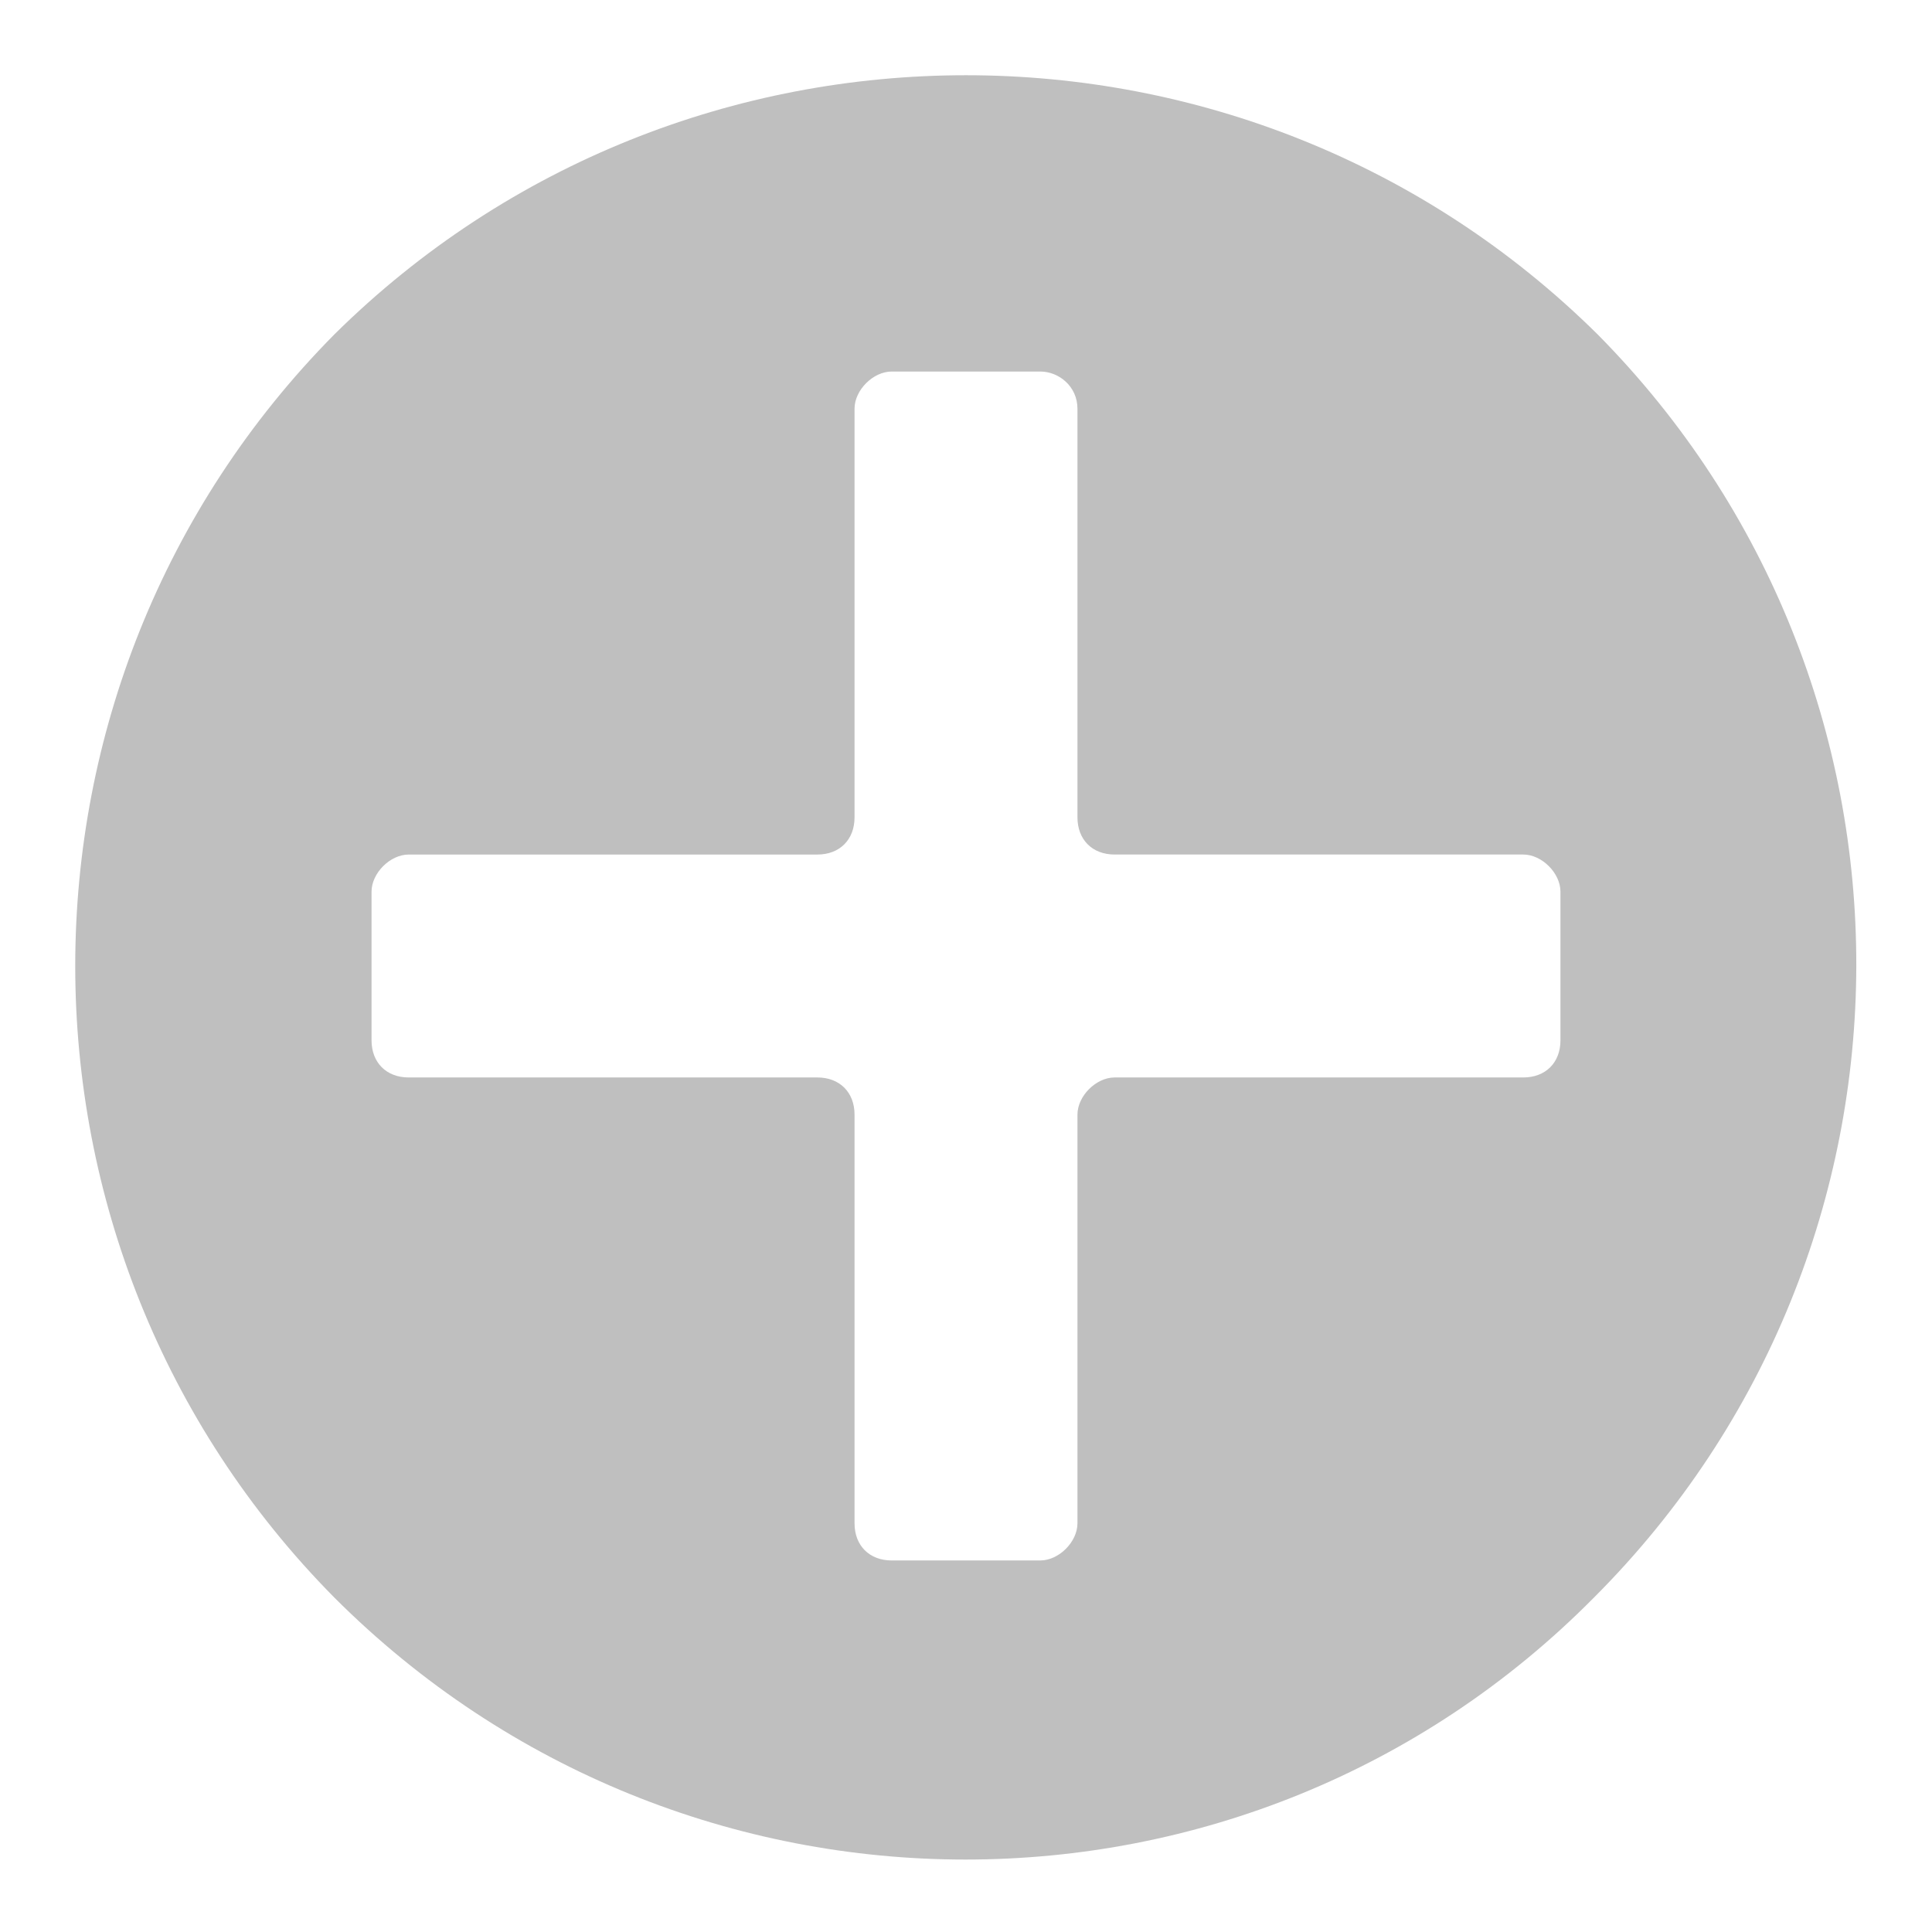
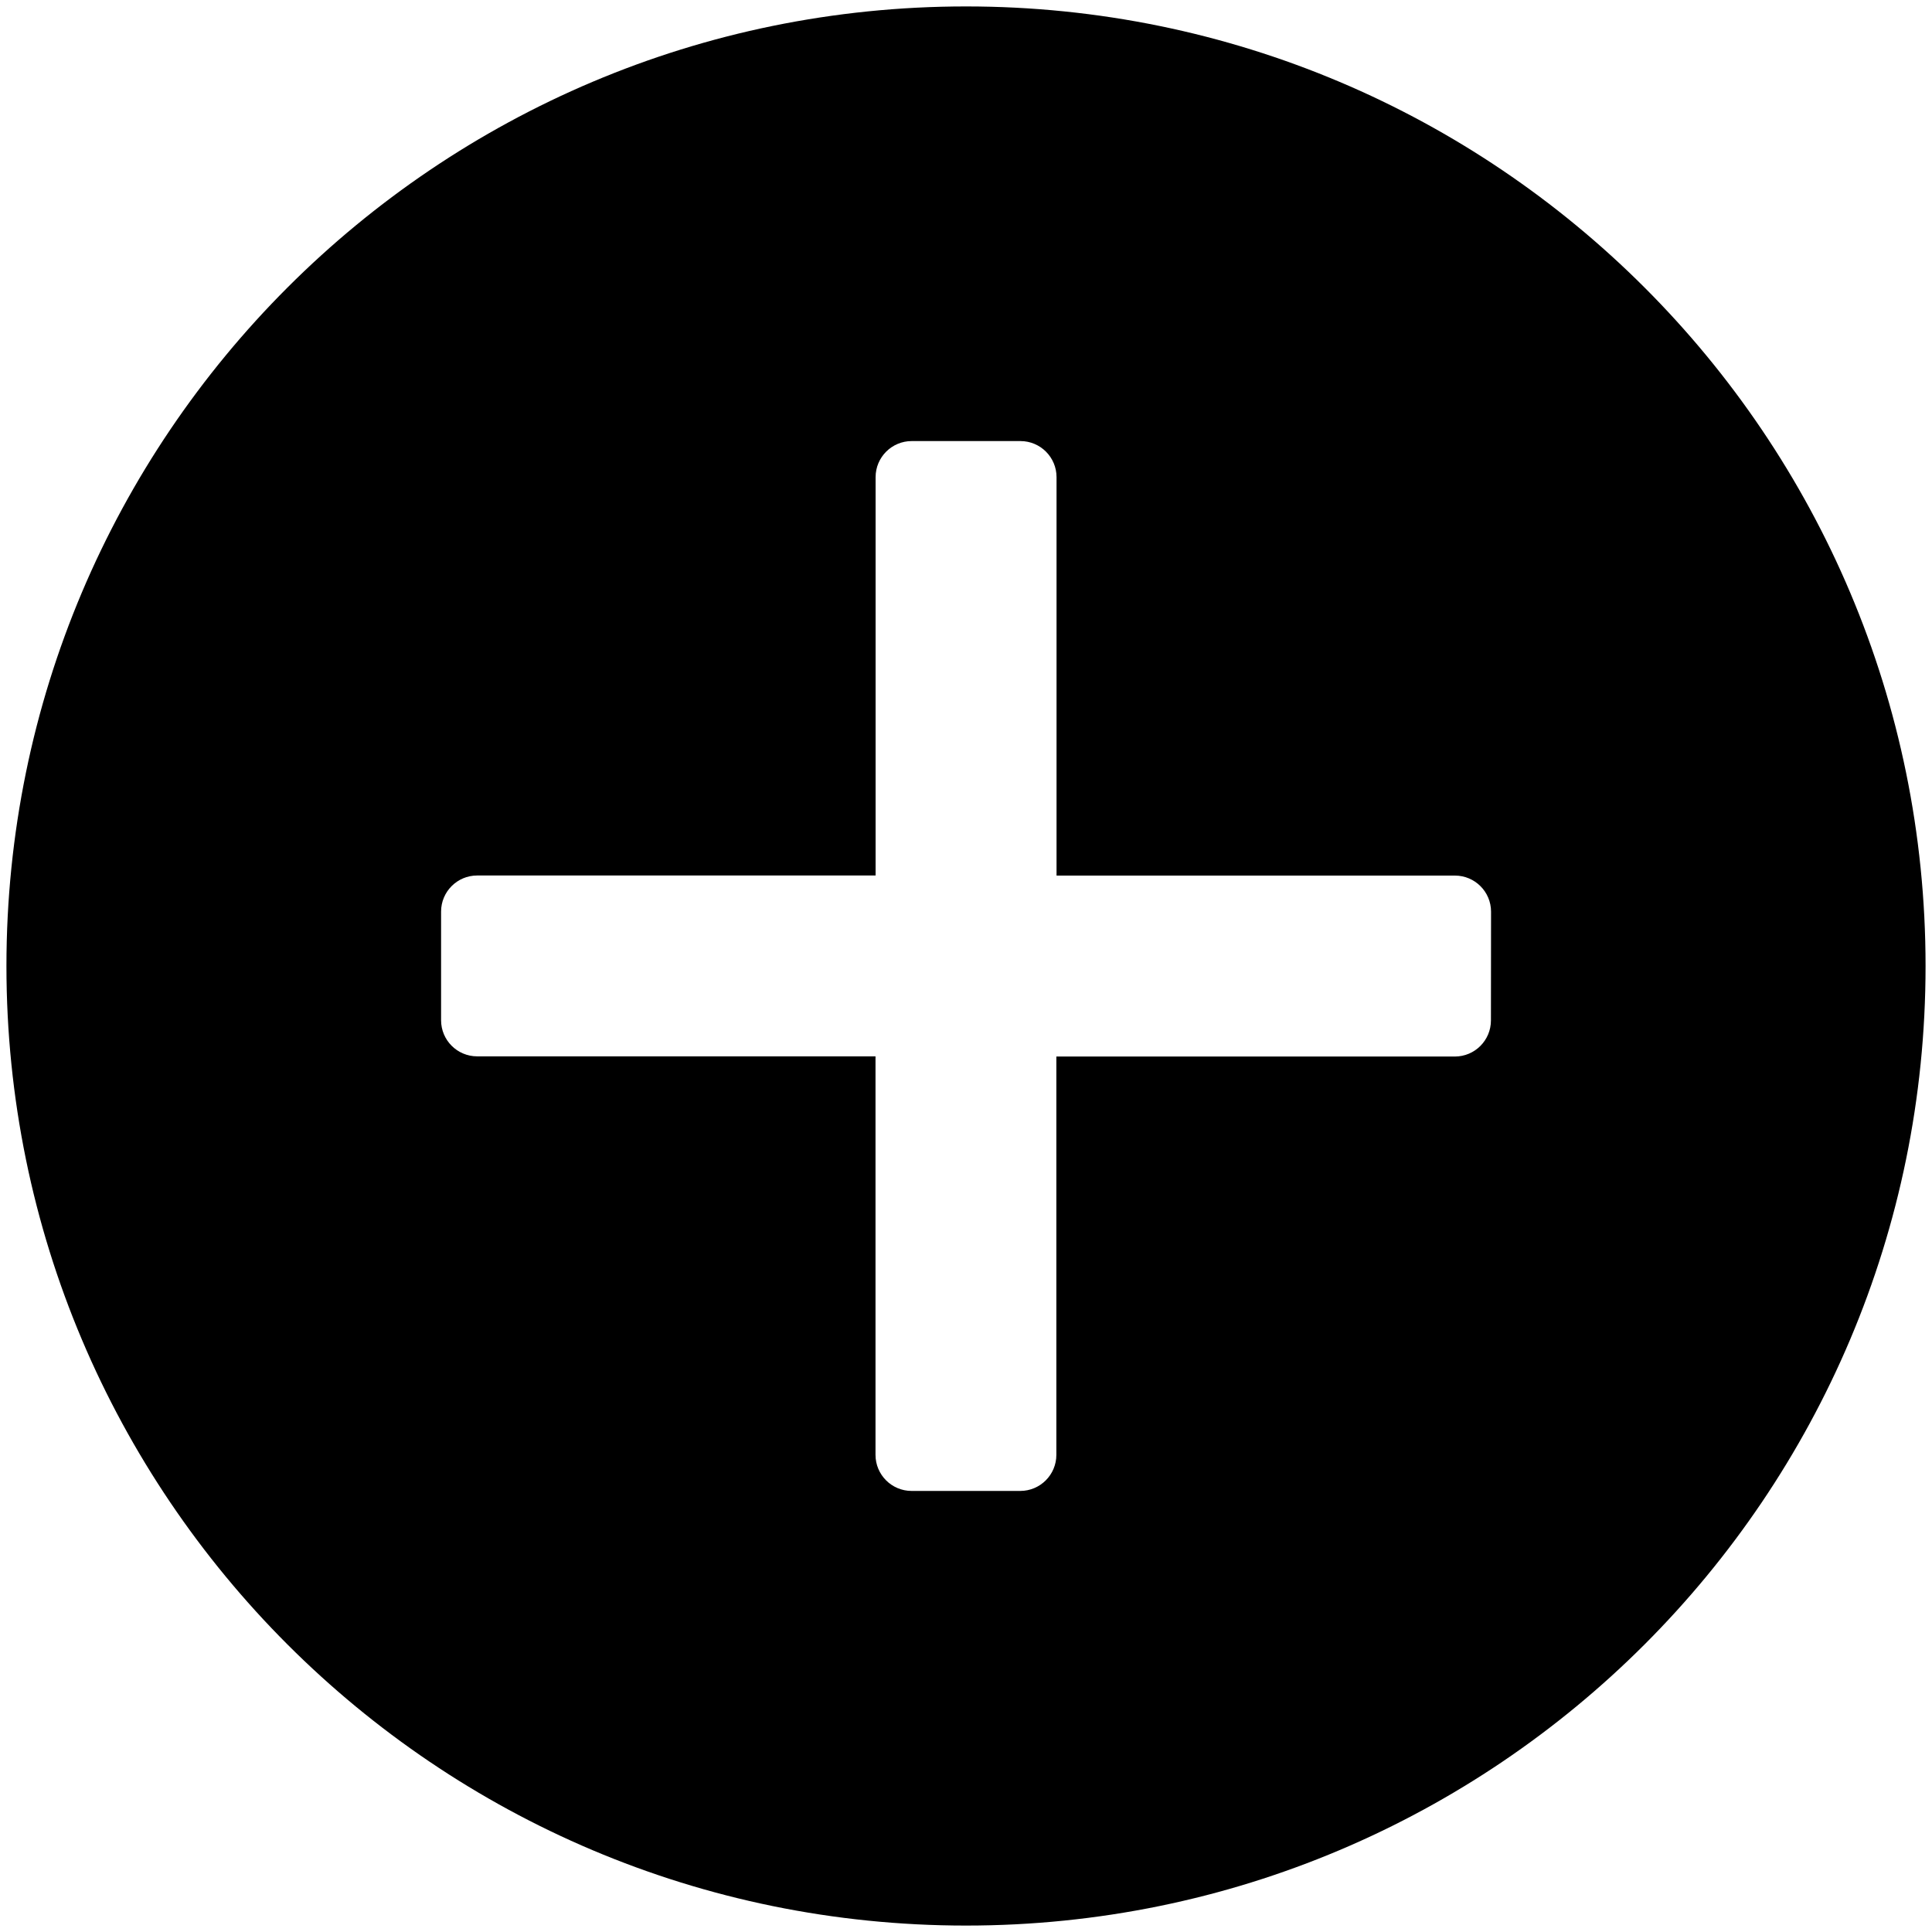
- <svg xmlns="http://www.w3.org/2000/svg" class="icon" width="200px" height="200.00px" viewBox="0 0 1024 1024" version="1.1">
-   <path fill="#bfbfbf" d="M846.769 177.231C661.662-5.908 362.338-5.908 177.231 177.231-5.908 362.338-5.908 661.662 177.231 846.769c185.108 185.108 484.431 185.108 667.569 0 185.108-185.108 185.108-484.431 1.969-669.538z m-19.692 374.154c0 11.815-7.877 19.692-19.692 19.692H590.769c-9.846 0-19.692 9.846-19.692 19.692v216.615c0 9.846-9.846 19.692-19.692 19.692h-78.769c-11.815 0-19.692-7.877-19.692-19.692V590.769c0-11.815-7.877-19.692-19.692-19.692H216.615c-11.815 0-19.692-7.877-19.692-19.692v-78.769c0-9.846 9.846-19.692 19.692-19.692h216.615c11.815 0 19.692-7.877 19.692-19.692V216.615c0-9.846 9.846-19.692 19.692-19.692h78.769c9.846 0 19.692 7.877 19.692 19.692v216.615c0 11.815 7.877 19.692 19.692 19.692h216.615c9.846 0 19.692 9.846 19.692 19.692v78.769z" />
+ <svg xmlns="http://www.w3.org/2000/svg" t="1647155629715" class="icon" viewBox="0 0 1024 1024" version="1.1" p-id="2876" width="200" height="200">
+   <defs>
+     <style type="text/css" />
+   </defs>
+   <path d="M512.007 1020.59C231.12 1020.59 3.413 792.852 3.413 512.003S231.12 3.41 512.007 3.41 1020.587 231.117 1020.587 512.003c0 280.893-227.731 508.587-508.58 508.587z m278.279-537.378a19.139 19.139 0 0 0-19.135-19.135h-211.162V252.914a19.135 19.135 0 0 0-19.135-19.135H483.226a19.135 19.135 0 0 0-19.139 19.135v211.118H252.918a19.135 19.135 0 0 0-19.135 19.139v57.58a19.135 19.135 0 0 0 19.135 19.135h211.121v211.2a19.135 19.135 0 0 0 19.135 19.139h57.58a19.139 19.139 0 0 0 19.139-19.139v-211.101h211.2a19.135 19.135 0 0 0 19.132-19.139l0.061-57.634z" p-id="2877" />
</svg>
